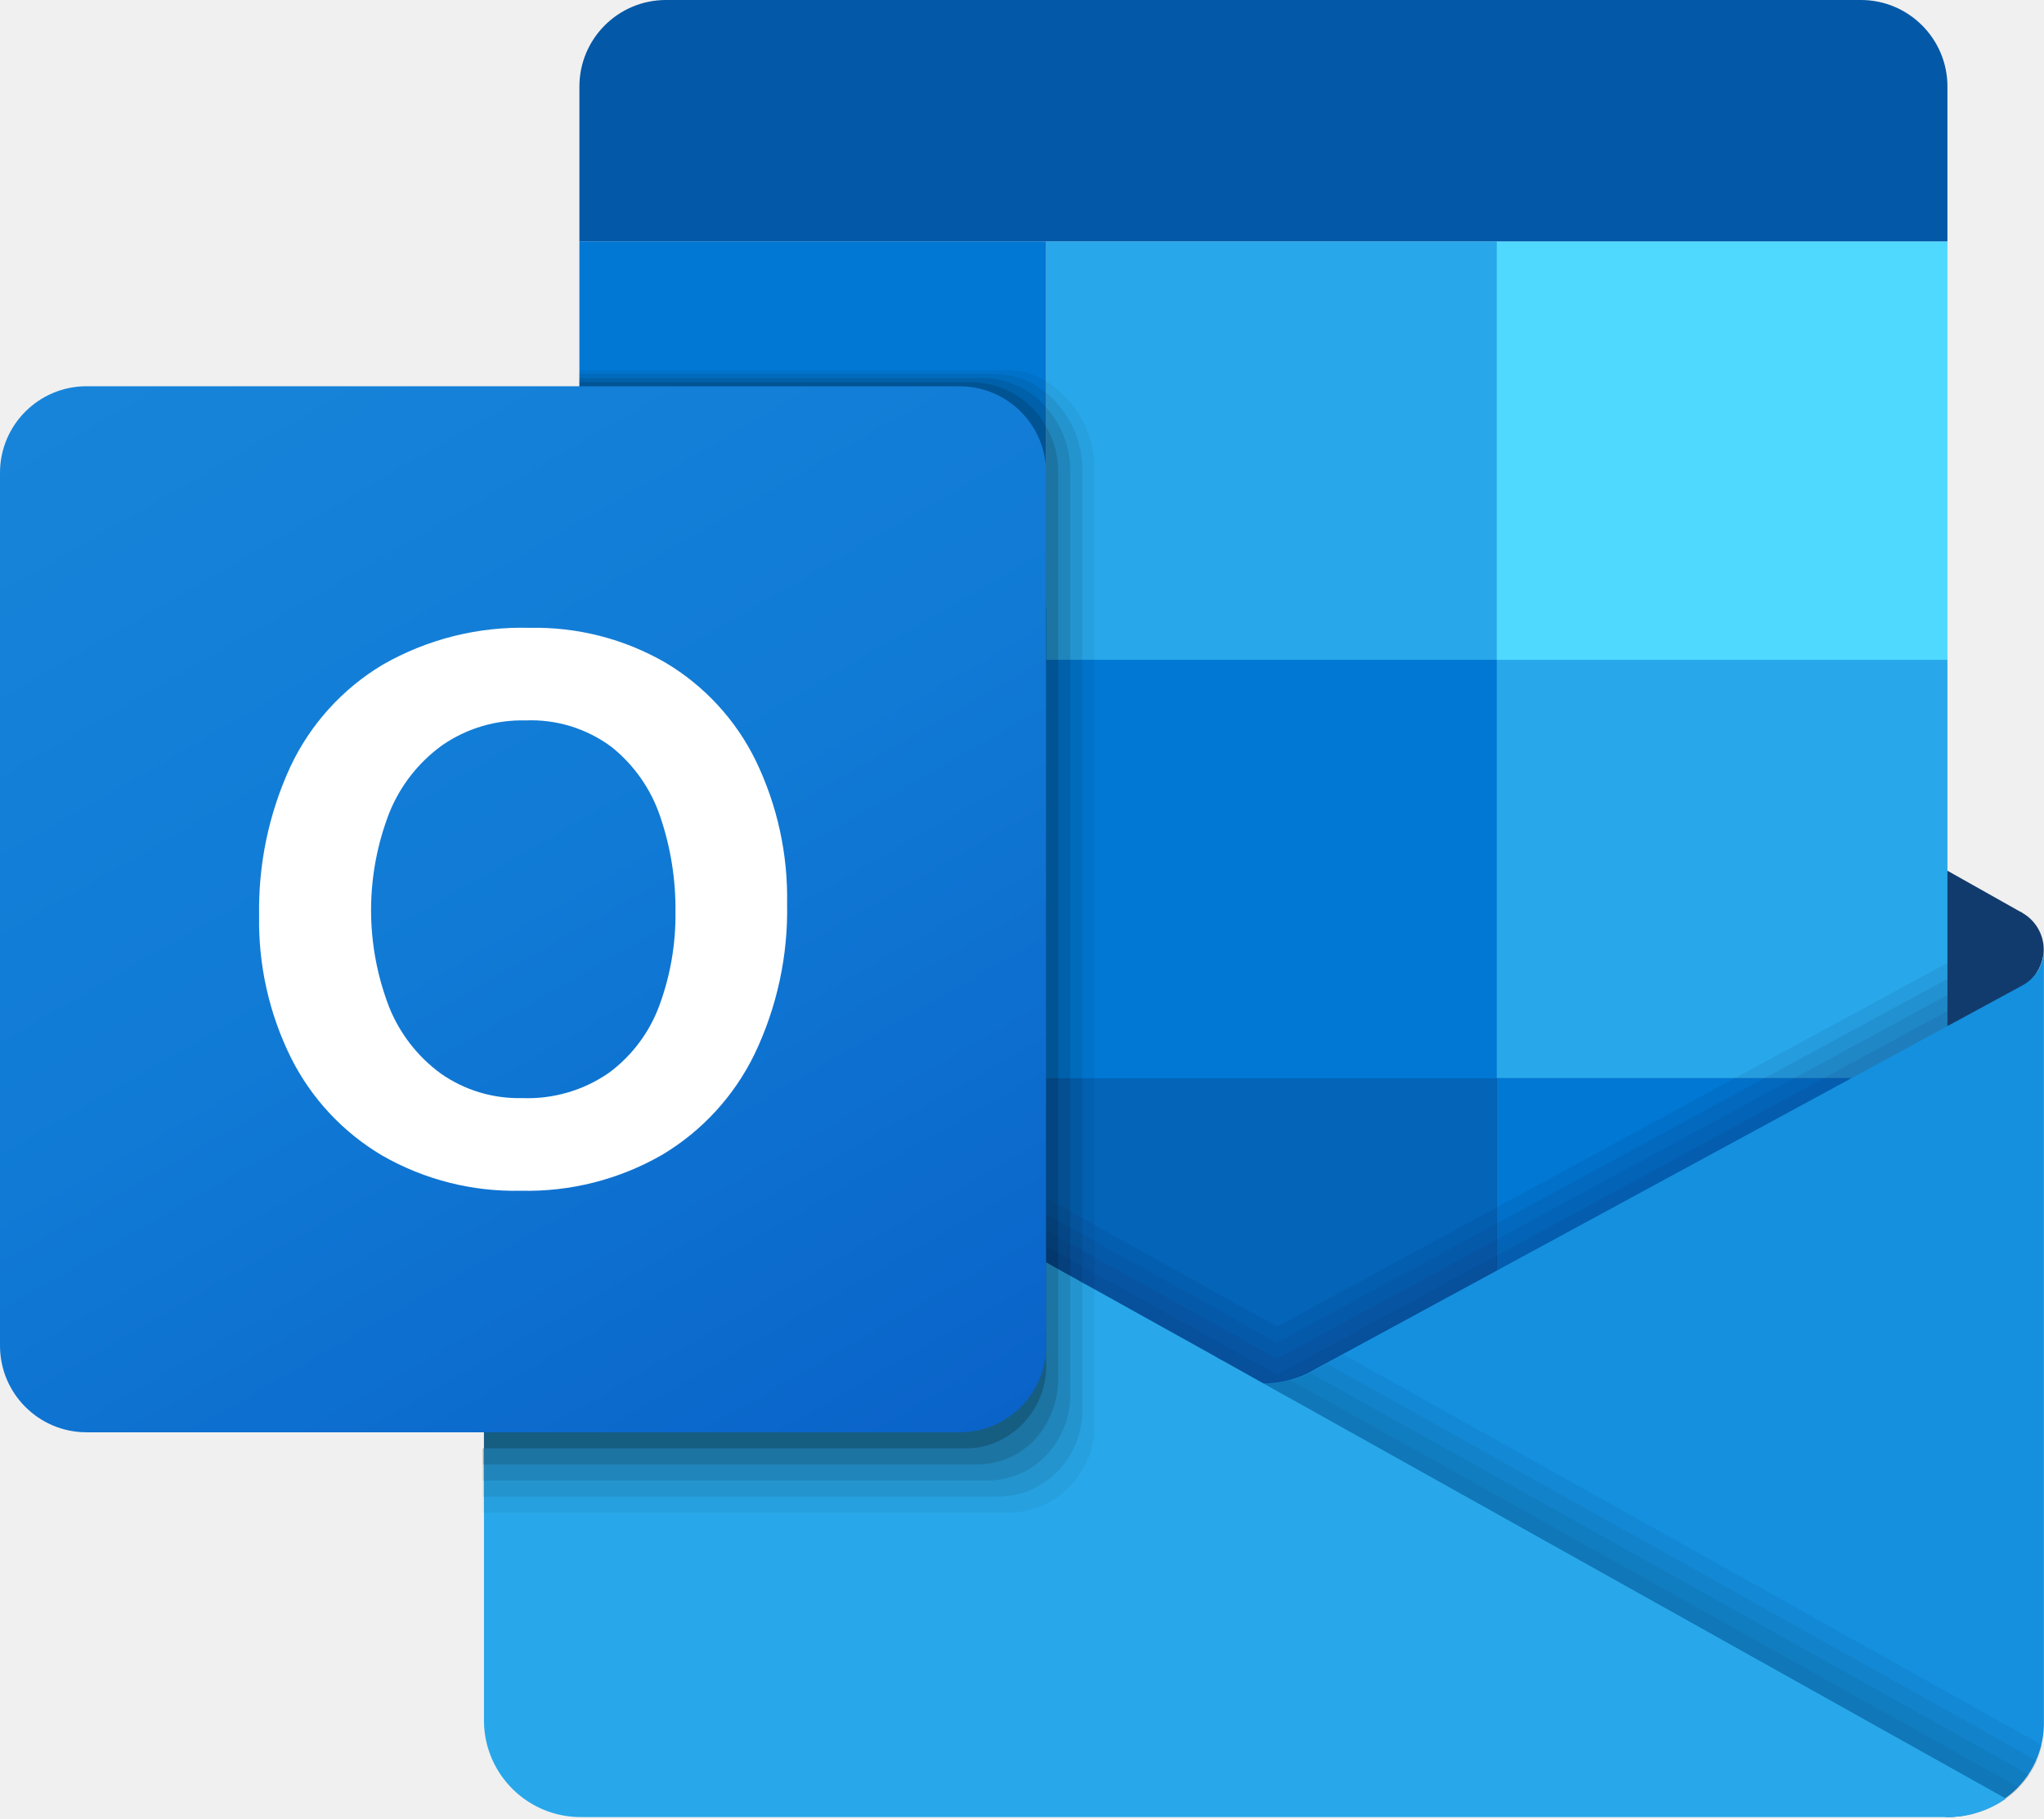
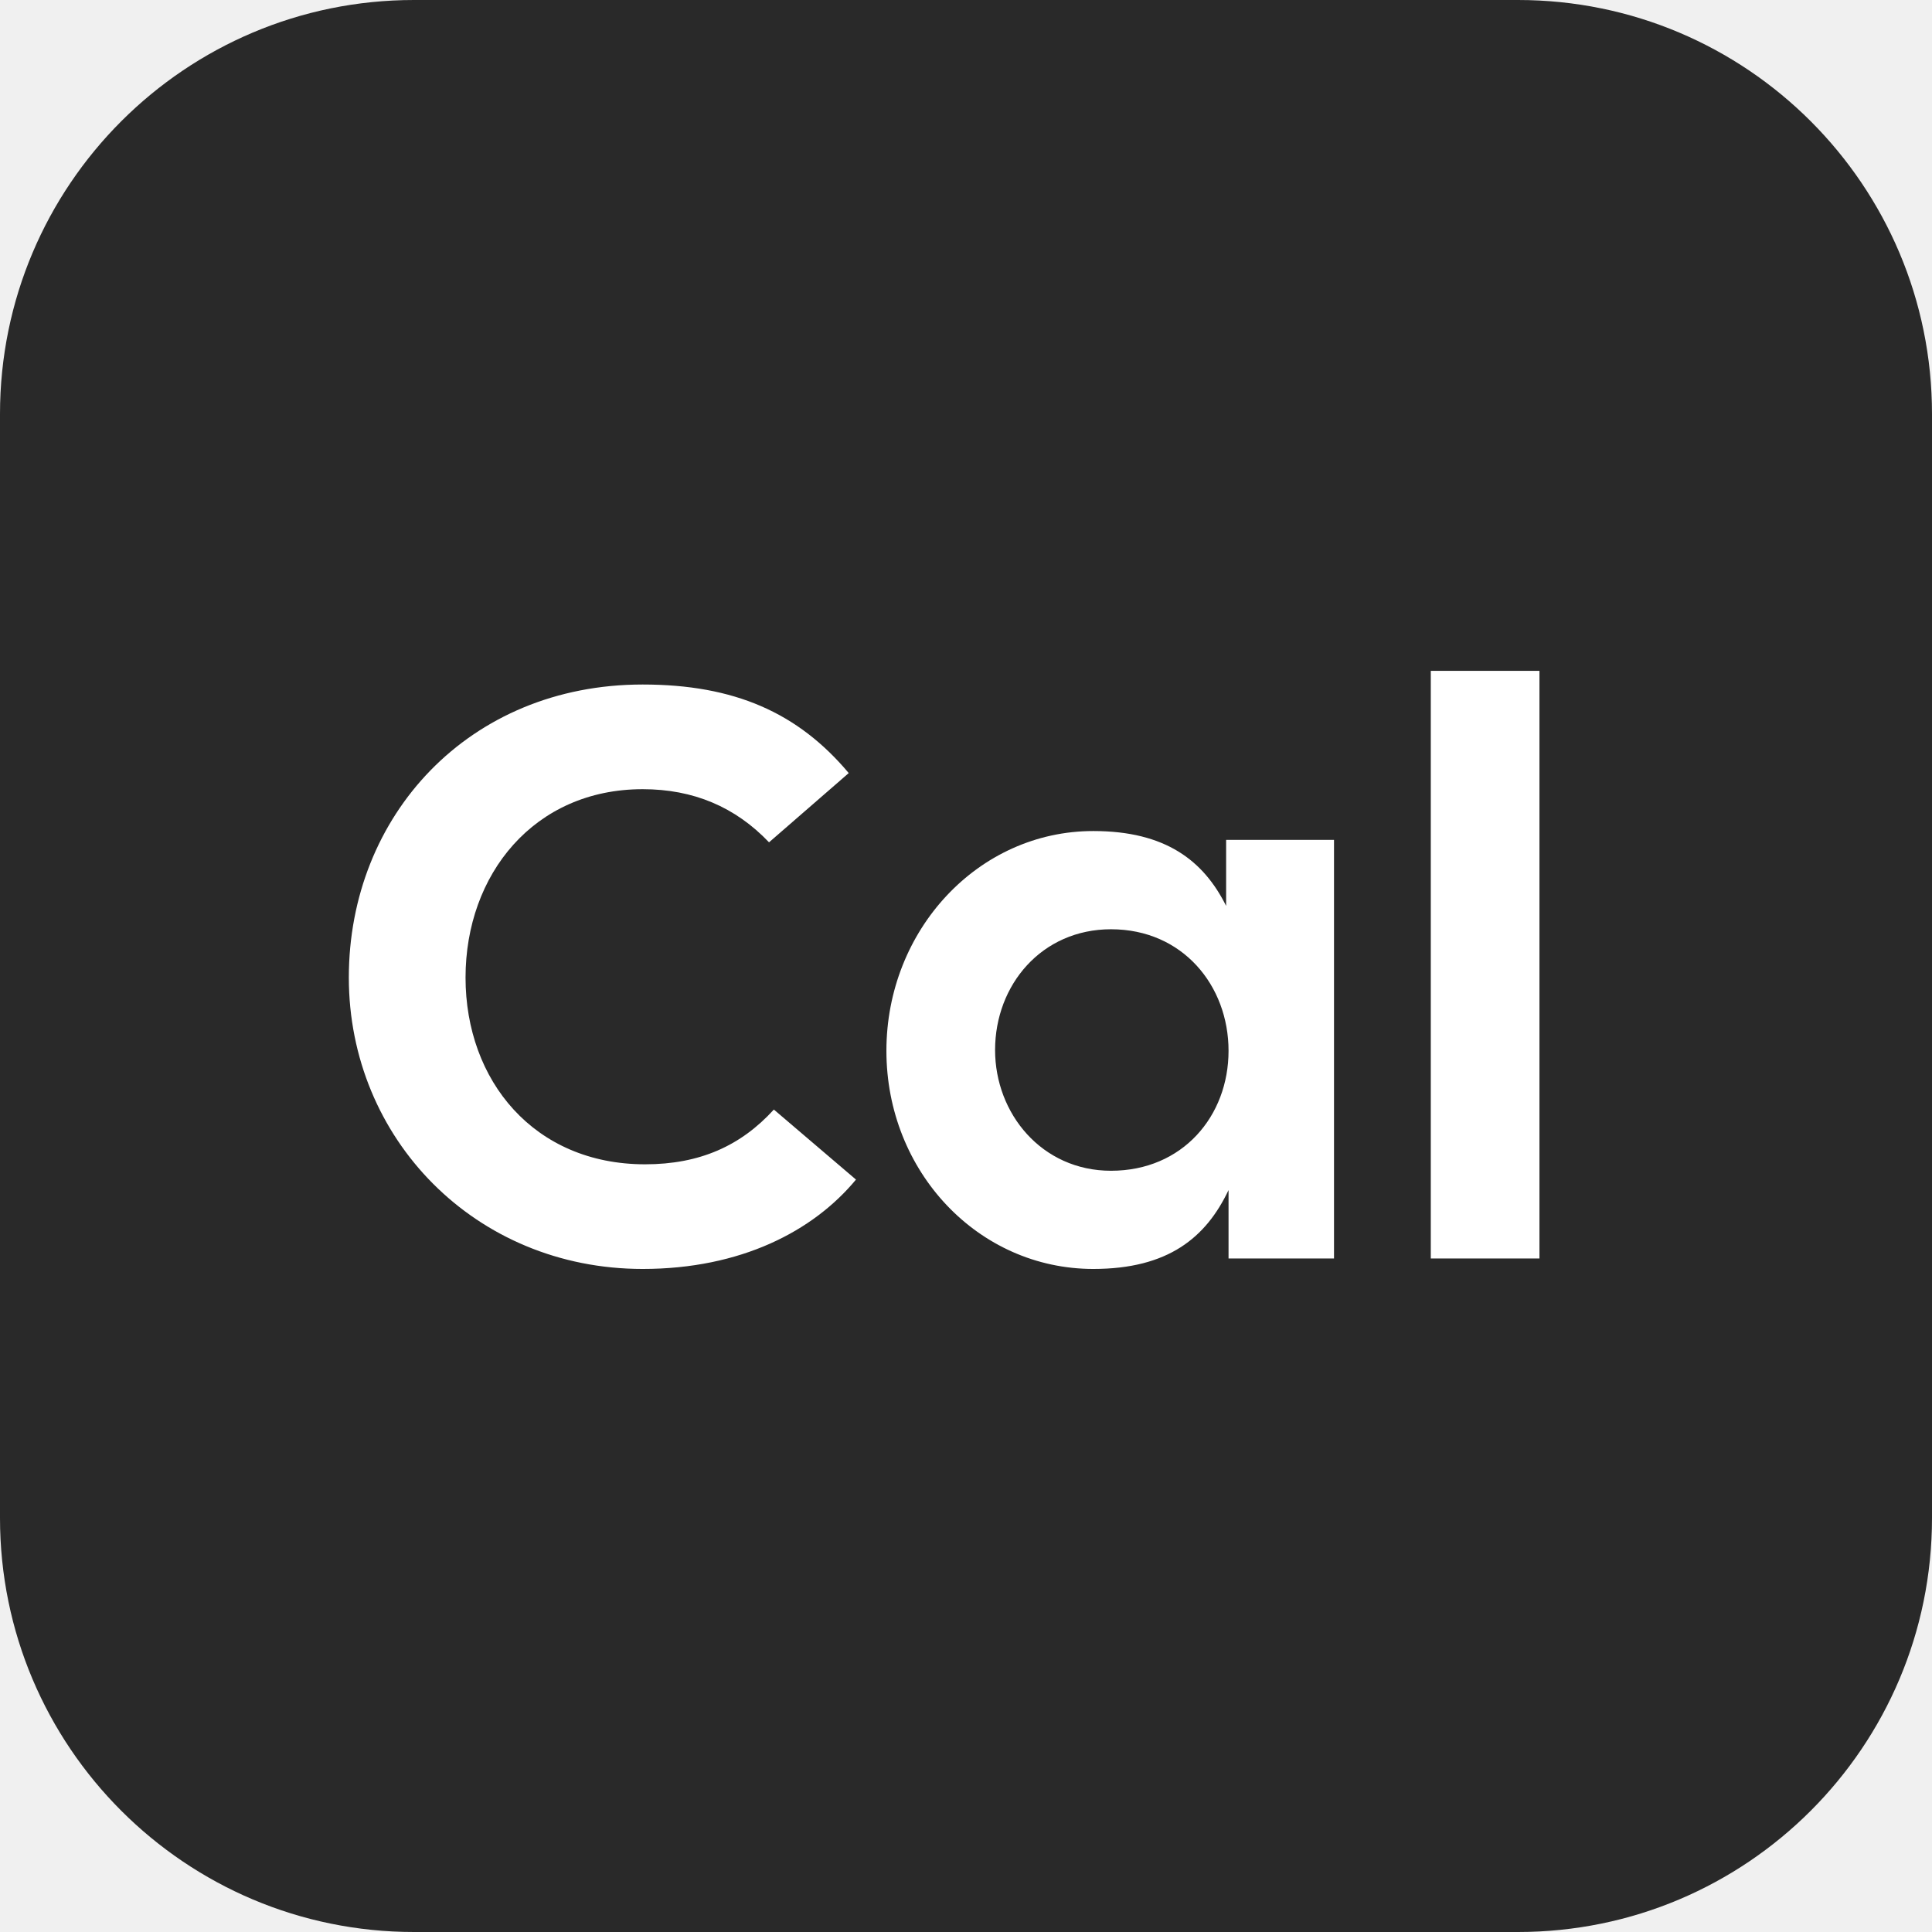
- <svg xmlns="http://www.w3.org/2000/svg" viewBox="17 34 127 113">
-   <defs>
-     <linearGradient id="a" x1="28.286" y1="53.757" x2="70.714" y2="127.243" gradientUnits="userSpaceOnUse">
-       <stop offset="0" stop-color="#1784d9" />
-       <stop offset="0.5" stop-color="#107ad5" />
-       <stop offset="1" stop-color="#0a63c9" />
-     </linearGradient>
-   </defs>
-   <path d="M143.984,93.02a1.813,1.813,0,0,1-.07.52,1.055,1.055,0,0,1-.06.24c.01.01,0,.02-.01.03a.9.9,0,0,1-.079.21,2.1,2.1,0,0,1-.15.3,2.5,2.5,0,0,1-1.059,1.05l-4.636,2.62-.4.23L132.584,101l-1.139.64-21.5,12.16-.419.24-8.193,4.63-1.019.57-1.009.57-.51.29c-.17.09-.349.19-.529.29-.02.01-.03.02-.05.03a4.689,4.689,0,0,1-1.169.43h-.01a5.834,5.834,0,0,1-1.509.19,5.973,5.973,0,0,1-2.7-.62c-.14-.08-.28-.16-.42-.23-.05-.03-.1-.06-.16-.09l-6.414-3.63-.869-.49-.62-.35-.13-.07-.469-.27-.07-.04-.21-.12-.15-.09-.16-.09-.2-.11-.239-.13-.12-.07-.03-.02-.32-.18-.28-.16-.08-.04-.359-.2L63.416,103.8,59.6,101.64,58.46,101l-4.936-2.78L53,97.92l-4.506-2.55a2.546,2.546,0,0,1-1.059-1.05,2.233,2.233,0,0,1-.15-.31l-.21-.99a2.645,2.645,0,0,1,1.329-2.3l.03-.03c.02,0,.04-.02.06-.02L53,88.13l.529-.3L74.845,75.78,76.224,75l5.306-2.99.359-.21.08-.04.28-.16.32-.18.03-.02.12-.07.239-.13.2-.11.16-.09.15-.08.21-.12.07-.04.469-.27.13-.07.62-.35.869-.5,6.414-3.62c.2-.11.39-.22.58-.32a6.069,6.069,0,0,1,5.385,0c.2.1.389.21.579.32l10.731,6.06,6.674,3.77L137.52,87.83l.4.23,4.636,2.61c.03,0,.05.02.07.02l.02.03A2.633,2.633,0,0,1,143.984,93.02Z" fill="#123b6d" />
-   <polygon points="110 49 82 49 82 75 110 101 138 101 138 75 110 49" fill="#28a8ea" />
-   <path d="M110,101v26H82l-.5-.42-.07-.06v-.01l-.09-.08-.18-.15-.34-.29-.03-.02-.44-.38-.01-.01-.11-.09-.05-.04-.05-.05-.59-.5h-.01l-.12-.11-.08-.07-.05-.04-.12-.1-.3-.25-.6-.49L54,103.99l-1-.82V75H82l.6.56.15.14.44.41.31.28.28.26.47.44.13.12.62.58Z" fill="#0364b8" />
-   <rect x="54" y="101" width="28" height="26" fill="#14447d" />
-   <rect x="110" y="101" width="28" height="26" fill="#0078d4" />
-   <rect x="110" y="49" width="28" height="26" fill="#50d9ff" />
-   <rect x="53" y="49" width="29" height="26" fill="#0078d4" />
-   <rect x="82" y="75" width="28" height="26" fill="#0078d4" />
-   <path d="M58.38,34h74.24A5.38,5.38,0,0,1,138,39.38V49a0,0,0,0,1,0,0H53a0,0,0,0,1,0,0V39.38A5.38,5.38,0,0,1,58.38,34Z" fill="#0358a7" />
-   <path d="M138,93.829,96.942,116.108l-.192.111a1.94,1.94,0,0,1-.2.107c-.074.035-.151.066-.227.093l-1.34-.751-.167-.089c-.08-.04-.161-.082-.237-.13l-.1-.062-8.132-4.52-.664-.375-.545-.3-1.2-.675L53,92.318v32.259h85Z" fill="#0a2767" opacity="0.1" />
-   <path d="M138,94.829,96.942,117.108l-.192.111a1.94,1.94,0,0,1-.2.107c-.074.035-.151.066-.227.093l-1.34-.751-.167-.089c-.08-.04-.161-.082-.237-.13l-.1-.062-8.132-4.52-.664-.375-.545-.3-1.2-.675L53,93.318v32.259h85Z" fill="#0a2767" opacity="0.1" />
-   <path d="M138,95.829,96.942,118.108l-.192.111a1.94,1.94,0,0,1-.2.107c-.074.035-.151.066-.227.093l-1.34-.751-.167-.089c-.08-.04-.161-.082-.237-.13l-.1-.062-8.132-4.52-.664-.375-.545-.3-1.2-.675L53,94.318v32.259h85Z" fill="#0a2767" opacity="0.1" />
-   <path d="M138,96.829,96.942,119.108l-.192.111a1.94,1.94,0,0,1-.2.107c-.074.035-.151.066-.227.093l-1.34-.751-.167-.089c-.08-.04-.161-.082-.237-.13l-.1-.062-8.132-4.52-.664-.375-.545-.3-1.2-.675L53,95.318v32.259h85Z" fill="#0a2767" opacity="0.1" />
-   <path d="M142.641,95.242v0l-.054.029-.013.008-43.8,23.765a6.019,6.019,0,0,1-.587.319h0a6.331,6.331,0,0,1-5.389,0h0a6.138,6.138,0,0,1-.587-.319l2.061,14.818,43.658,13.047a6.235,6.235,0,0,0,3.564-1.1,5.686,5.686,0,0,0,2.5-4.671V93.022A2.542,2.542,0,0,1,142.641,95.242Z" fill="#1490df" />
-   <path d="M100.479,118.163l-1.629.883a6.261,6.261,0,0,1-.587.319h0a6.329,6.329,0,0,1-5.388,0h0a6.261,6.261,0,0,1-.587-.319l2.061,14.818,43.658,13.047a6.241,6.241,0,0,0,3.565-1.1,5.773,5.773,0,0,0,2.339-3.356Z" opacity="0.05" />
-   <path d="M143.578,143.412,99.439,118.727l-.589.319a6.261,6.261,0,0,1-.587.319h0a6.329,6.329,0,0,1-5.388,0h0a6.261,6.261,0,0,1-.587-.319l2.061,14.818,43.658,13.047a6.241,6.241,0,0,0,3.565-1.1A5.851,5.851,0,0,0,143.578,143.412Z" opacity="0.05" />
-   <path d="M143.088,144.284,98.406,119.3l-.143.07h0a6.329,6.329,0,0,1-5.388,0h0a6.261,6.261,0,0,1-.587-.319l2.061,14.818,43.658,13.047a6.241,6.241,0,0,0,3.565-1.1A5.943,5.943,0,0,0,143.088,144.284Z" opacity="0.05" />
-   <path d="M142.444,145.069,97.578,119.977l-.223-.119-.176-.1a6.334,6.334,0,0,1-4.305-.394h0a6.261,6.261,0,0,1-.587-.319l2.061,14.818,43.658,13.047a6.241,6.241,0,0,0,3.565-1.1A6.015,6.015,0,0,0,142.444,145.069Z" opacity="0.05" />
-   <path d="M141.63,145.76c-.13.09-.26.18-.39.26s-.27.15-.41.22c-.16.08-.32.15-.48.22-.01,0-.02.01-.03.01q-.27.1-.54.18a3.3,3.3,0,0,1-.62.15.7.7,0,0,1-.14.03c-.11.02-.22.03-.34.04a4.632,4.632,0,0,1-.65.04H53.15a6.01,6.01,0,0,1-6.08-5.94V93.02l1.38.77.02.01c.01.01.01.01.02.01L53,96.32,61.42,101,82,112.44l.6.34.15.08.44.25.31.17.28.15.47.27.13.07.62.34,7.44,4.14c.19.12.39.23.59.33l2.48,1.39,1.57.88h.01l6.67,3.73,1.79,1,1.79,1,.75.42,1.04.58Z" fill="#28a8ea" />
-   <path d="M85,63v59.62a5.337,5.337,0,0,1-.37,1.96,5.272,5.272,0,0,1-.52,1,4.839,4.839,0,0,1-.86,1,5.173,5.173,0,0,1-.51.42,5.462,5.462,0,0,1-1.03.58,5.378,5.378,0,0,1-2.09.42H47v-4h.07V93.02a2.644,2.644,0,0,1,1.33-2.3l.03-.03c.02,0,.04-.02.06-.02L53,88.13V57H79.62a4.547,4.547,0,0,1,2.38.69A6.374,6.374,0,0,1,85,63Z" opacity="0.05" />
-   <path d="M84.25,63.1v58.52a5.432,5.432,0,0,1-.86,2.96,4.746,4.746,0,0,1-.84,1,3.379,3.379,0,0,1-.55.45,3.747,3.747,0,0,1-.66.4c-.1.06-.2.1-.3.15a5.292,5.292,0,0,1-2.08.42H47v-3h.07V93.02a2.644,2.644,0,0,1,1.33-2.3l.03-.03c.02,0,.04-.02.06-.02L53,88.13V57.25H78.87A4.942,4.942,0,0,1,82,58.42,6.149,6.149,0,0,1,84.25,63.1Z" opacity="0.075" />
-   <path d="M83.5,63.19v57.43a5.45,5.45,0,0,1-1.5,3.82,1.92,1.92,0,0,1-.15.14,4.911,4.911,0,0,1-1.47,1c-.01,0-.02.01-.03.01a5.268,5.268,0,0,1-2.04.41H47v-2h.07V93.02a2.644,2.644,0,0,1,1.33-2.3l.03-.03c.02,0,.04-.02.06-.02L53,88.13V57.5H78.12A5.21,5.21,0,0,1,82,59.32,5.846,5.846,0,0,1,83.5,63.19Z" opacity="0.1" />
-   <path d="M82.75,63.28v56.34a5.735,5.735,0,0,1-.75,2.87,4.989,4.989,0,0,1-2.29,2.09c-.12.05-.25.1-.38.14a5.088,5.088,0,0,1-1.67.28H47v-1h.07V93.02a2.644,2.644,0,0,1,1.33-2.3l.03-.03c.02,0,.04-.02.06-.02L53,88.13V57.75H77.37A5.373,5.373,0,0,1,82,60.51,5.5,5.5,0,0,1,82.75,63.28Z" opacity="0.125" />
-   <path d="M82,63.38v55.24a5.158,5.158,0,0,1-3.74,5.22A4.731,4.731,0,0,1,77,124H47.07V93.02a2.644,2.644,0,0,1,1.33-2.3l.03-.03c.02,0,.04-.02.06-.02L53,88.13V58H76.62A5.382,5.382,0,0,1,82,63.38Z" opacity="0.2" />
-   <rect x="17" y="58" width="65" height="65" rx="5.38" fill="url(#a)" />
-   <path d="M35.041,81.643A14.637,14.637,0,0,1,40.785,75.3a17.366,17.366,0,0,1,9.128-2.287,16.154,16.154,0,0,1,8.444,2.169,14.489,14.489,0,0,1,5.59,6.062,19.581,19.581,0,0,1,1.958,8.916,20.653,20.653,0,0,1-2.017,9.329,14.837,14.837,0,0,1-5.755,6.274,16.788,16.788,0,0,1-8.763,2.228,16.542,16.542,0,0,1-8.632-2.193,14.705,14.705,0,0,1-5.661-6.074A19.091,19.091,0,0,1,33.1,90.913,21.187,21.187,0,0,1,35.041,81.643Zm6.121,14.895a9.5,9.5,0,0,0,3.231,4.175,8.44,8.44,0,0,0,5.048,1.521,8.862,8.862,0,0,0,5.39-1.568,9.107,9.107,0,0,0,3.137-4.187,16.181,16.181,0,0,0,1-5.826,17.723,17.723,0,0,0-.943-5.9A9.345,9.345,0,0,0,55,80.417a8.35,8.35,0,0,0-5.343-1.651A8.718,8.718,0,0,0,44.488,80.3a9.576,9.576,0,0,0-3.3,4.21,16.71,16.71,0,0,0-.024,12.029Z" fill="#fff" />
-   <rect width="180" height="180" fill="none" />
+ <svg xmlns="http://www.w3.org/2000/svg" width="56" height="56" fill="none">
+   <rect width="56" height="56" rx="12" fill="#292929" />
+   <path d="M18.628 36.781c2.846 0 4.946-1.096 6.183-2.59l-2.38-2.03c-.957 1.05-2.147 1.587-3.733 1.587-3.22 0-5.204-2.427-5.204-5.413 0-2.987 1.984-5.46 5.134-5.46 1.47 0 2.683.513 3.663 1.54l2.31-2.007c-1.47-1.75-3.313-2.567-5.973-2.567-5.04 0-8.517 3.803-8.517 8.493 0 4.667 3.663 8.447 8.517 8.447ZM31.69 36.781c2.17 0 3.267-.91 3.92-2.286v1.983h3.057V24.344H35.54v1.914c-.653-1.307-1.75-2.17-3.85-2.17-3.337 0-5.997 2.87-5.997 6.37s2.66 6.323 5.997 6.323Zm-2.847-6.346c0-1.89 1.354-3.5 3.36-3.5 2.077 0 3.407 1.633 3.407 3.523 0 1.89-1.33 3.477-3.407 3.477-2.006 0-3.36-1.657-3.36-3.5ZM41.472 36.478h3.15V19.444h-3.15v17.034Z" fill="#fff" />
</svg>
